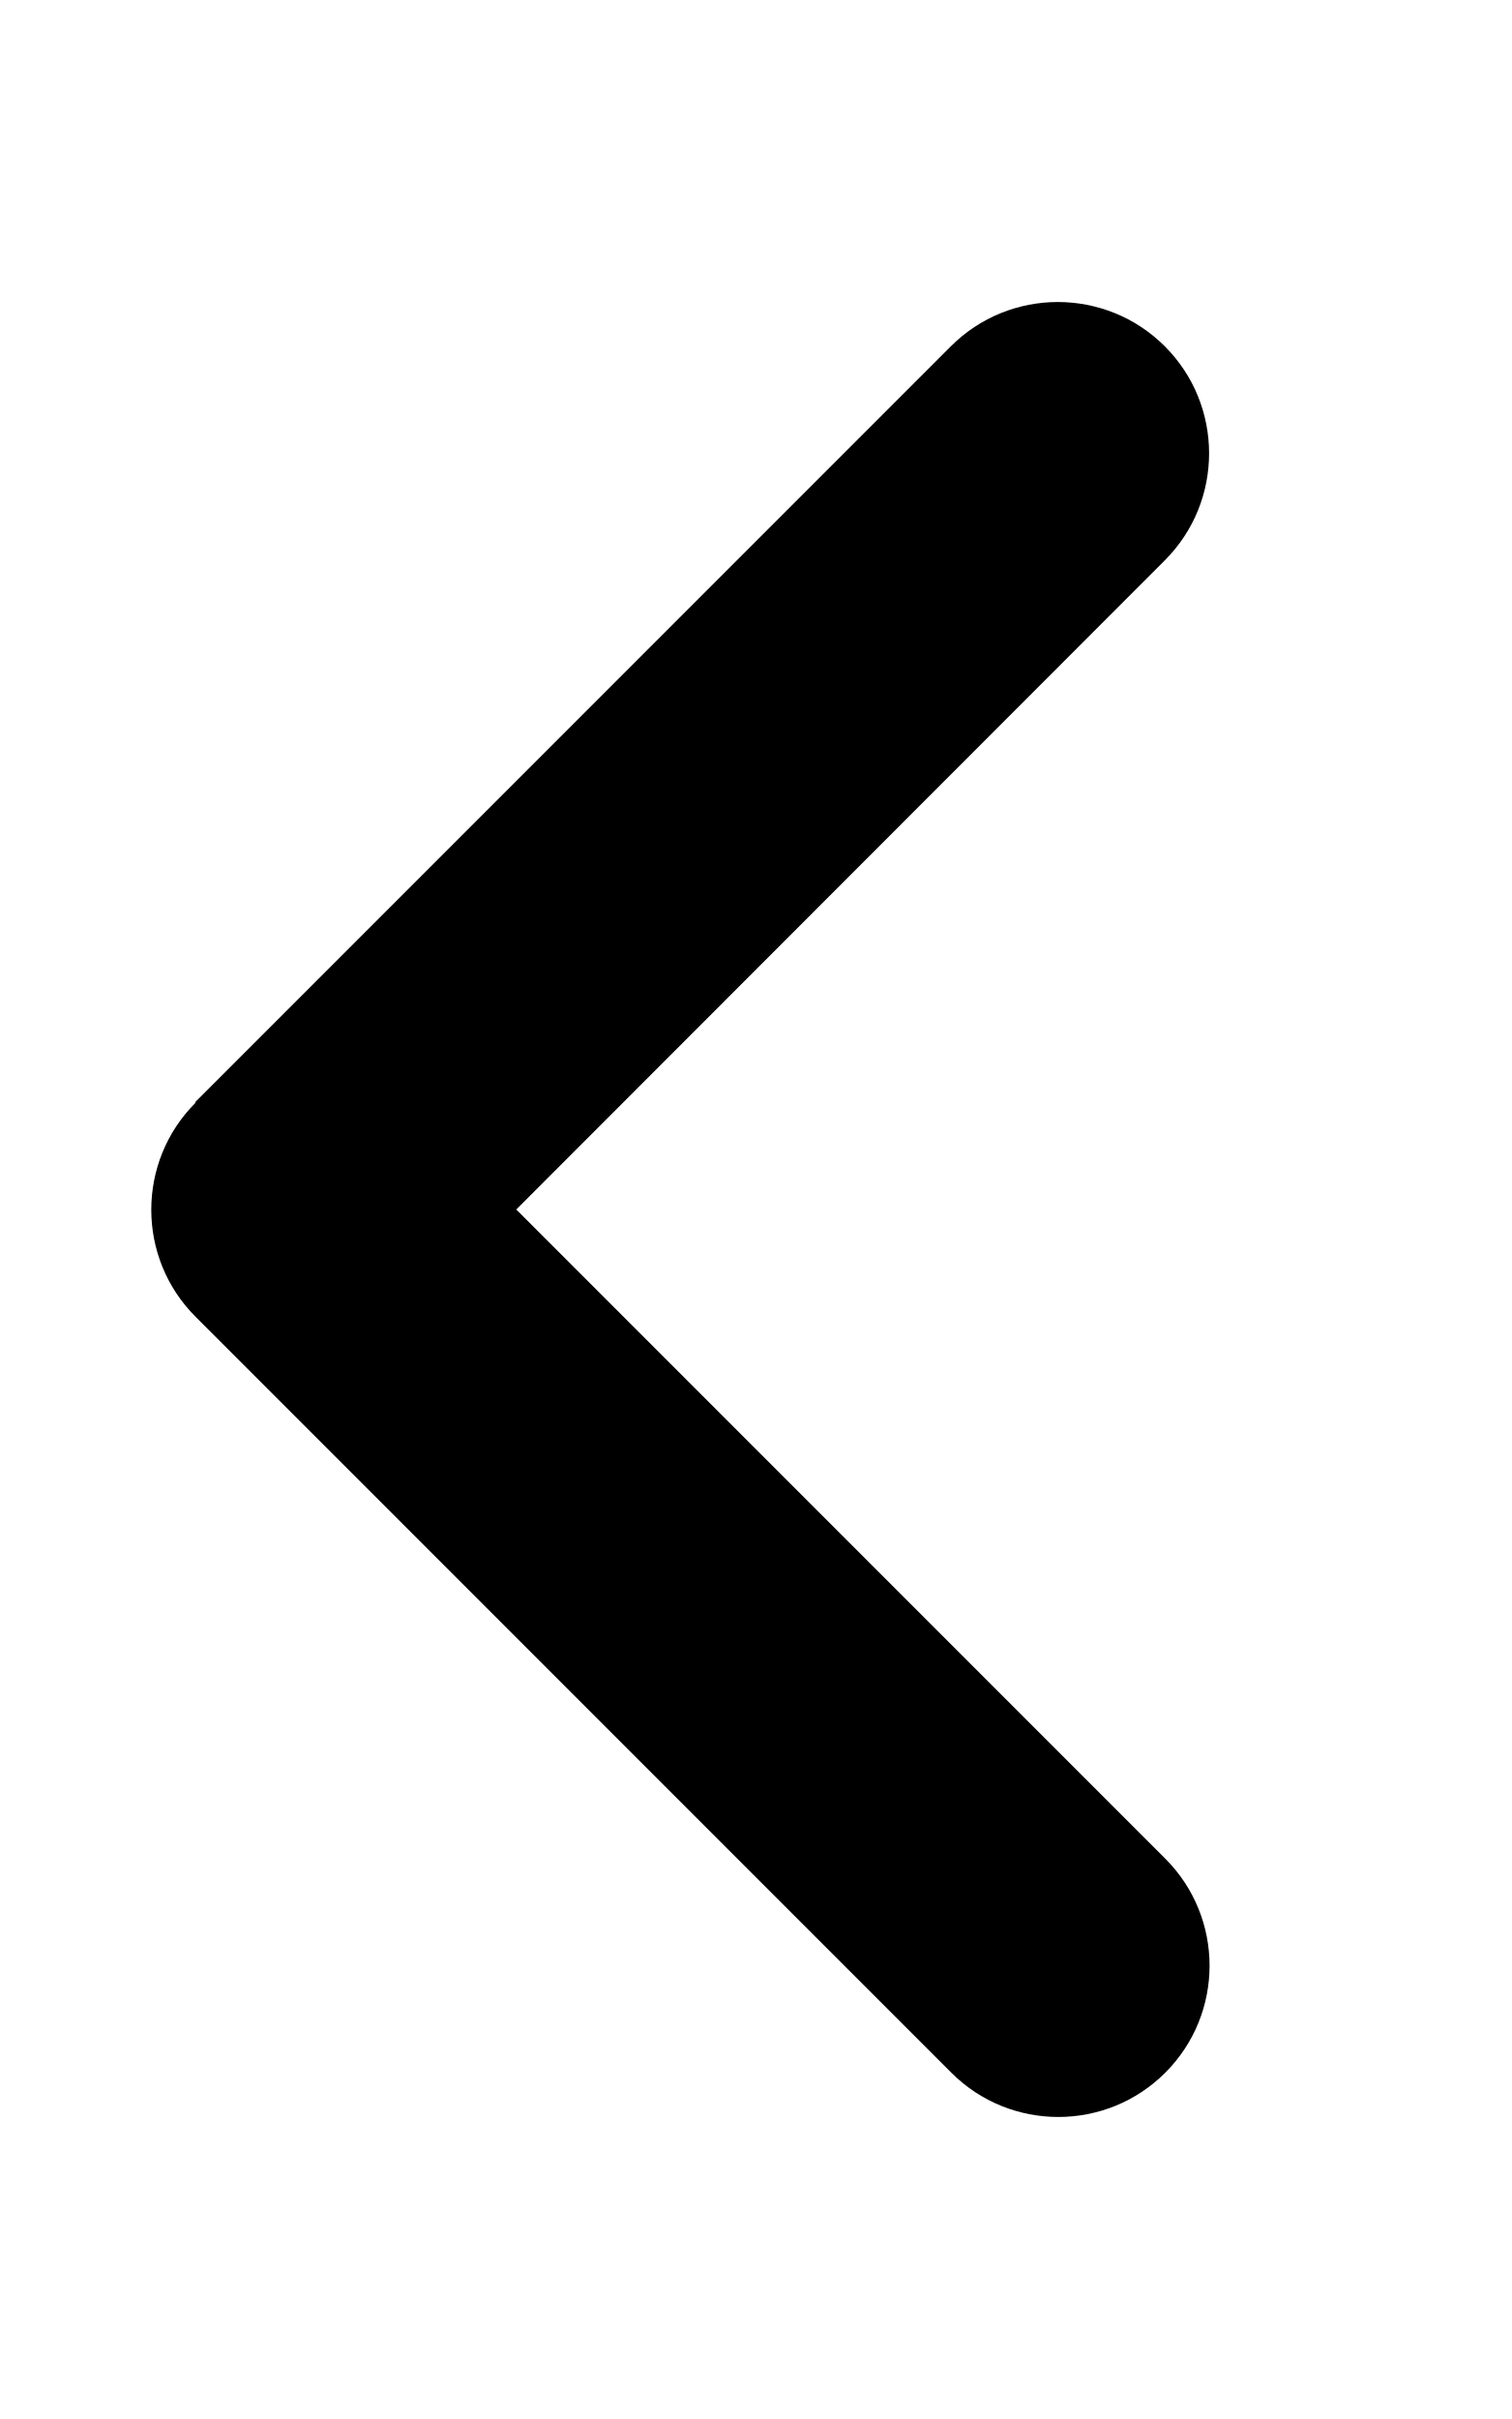
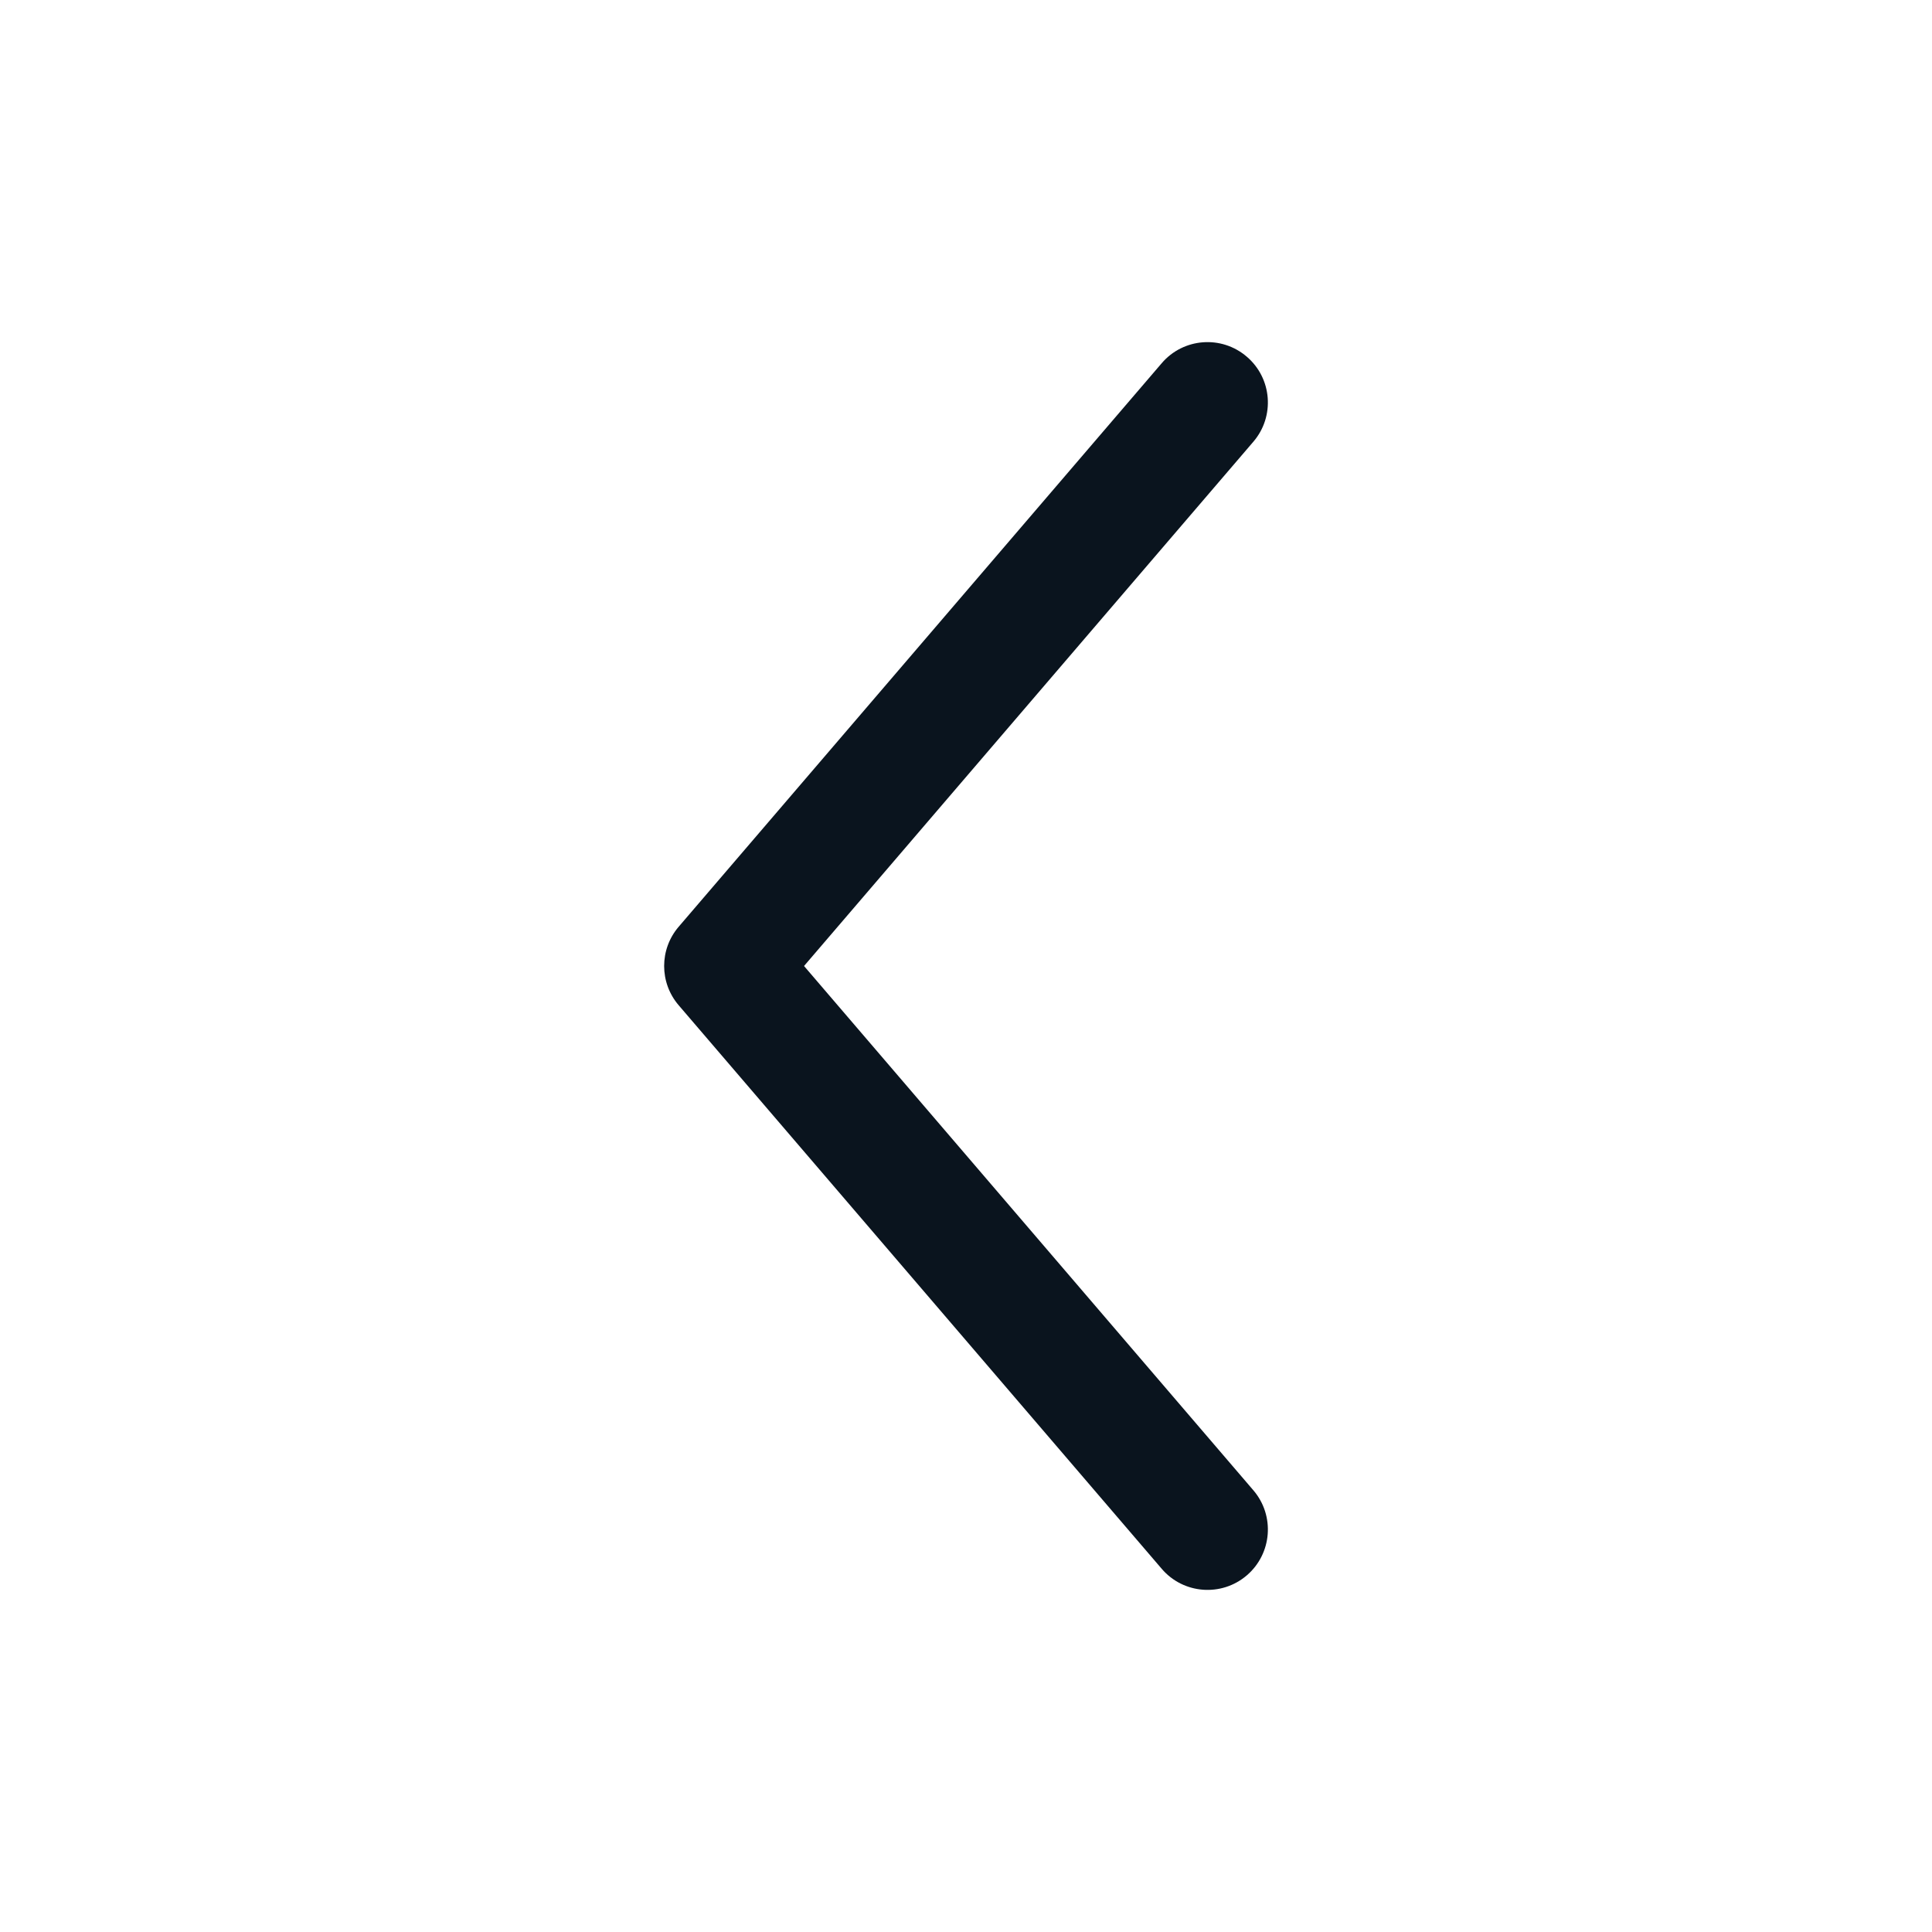
- <svg xmlns="http://www.w3.org/2000/svg" viewBox="0 0 320 512">
-   <path d="M41.4 233.4c-12.5 12.5-12.5 32.8 0 45.3l160 160c12.5 12.5 32.8 12.5 45.3 0s12.5-32.8 0-45.3L109.3 256 246.6 118.6c12.5-12.5 12.5-32.8 0-45.3s-32.8-12.5-45.3 0l-160 160z" />
+ <svg xmlns="http://www.w3.org/2000/svg" width="24" height="24" viewBox="0 0 24 24" fill="none">
+   <path fill-rule="evenodd" clip-rule="evenodd" d="M15.488 4.431C15.803 4.7 15.839 5.174 15.569 5.488L9.988 12L15.569 18.512C15.839 18.826 15.803 19.3 15.488 19.57C15.174 19.839 14.7 19.803 14.431 19.488L8.431 12.488C8.19 12.207 8.19 11.793 8.431 11.512L14.431 4.512C14.7 4.197 15.174 4.161 15.488 4.431Z" fill="#0A141E" />
</svg>
